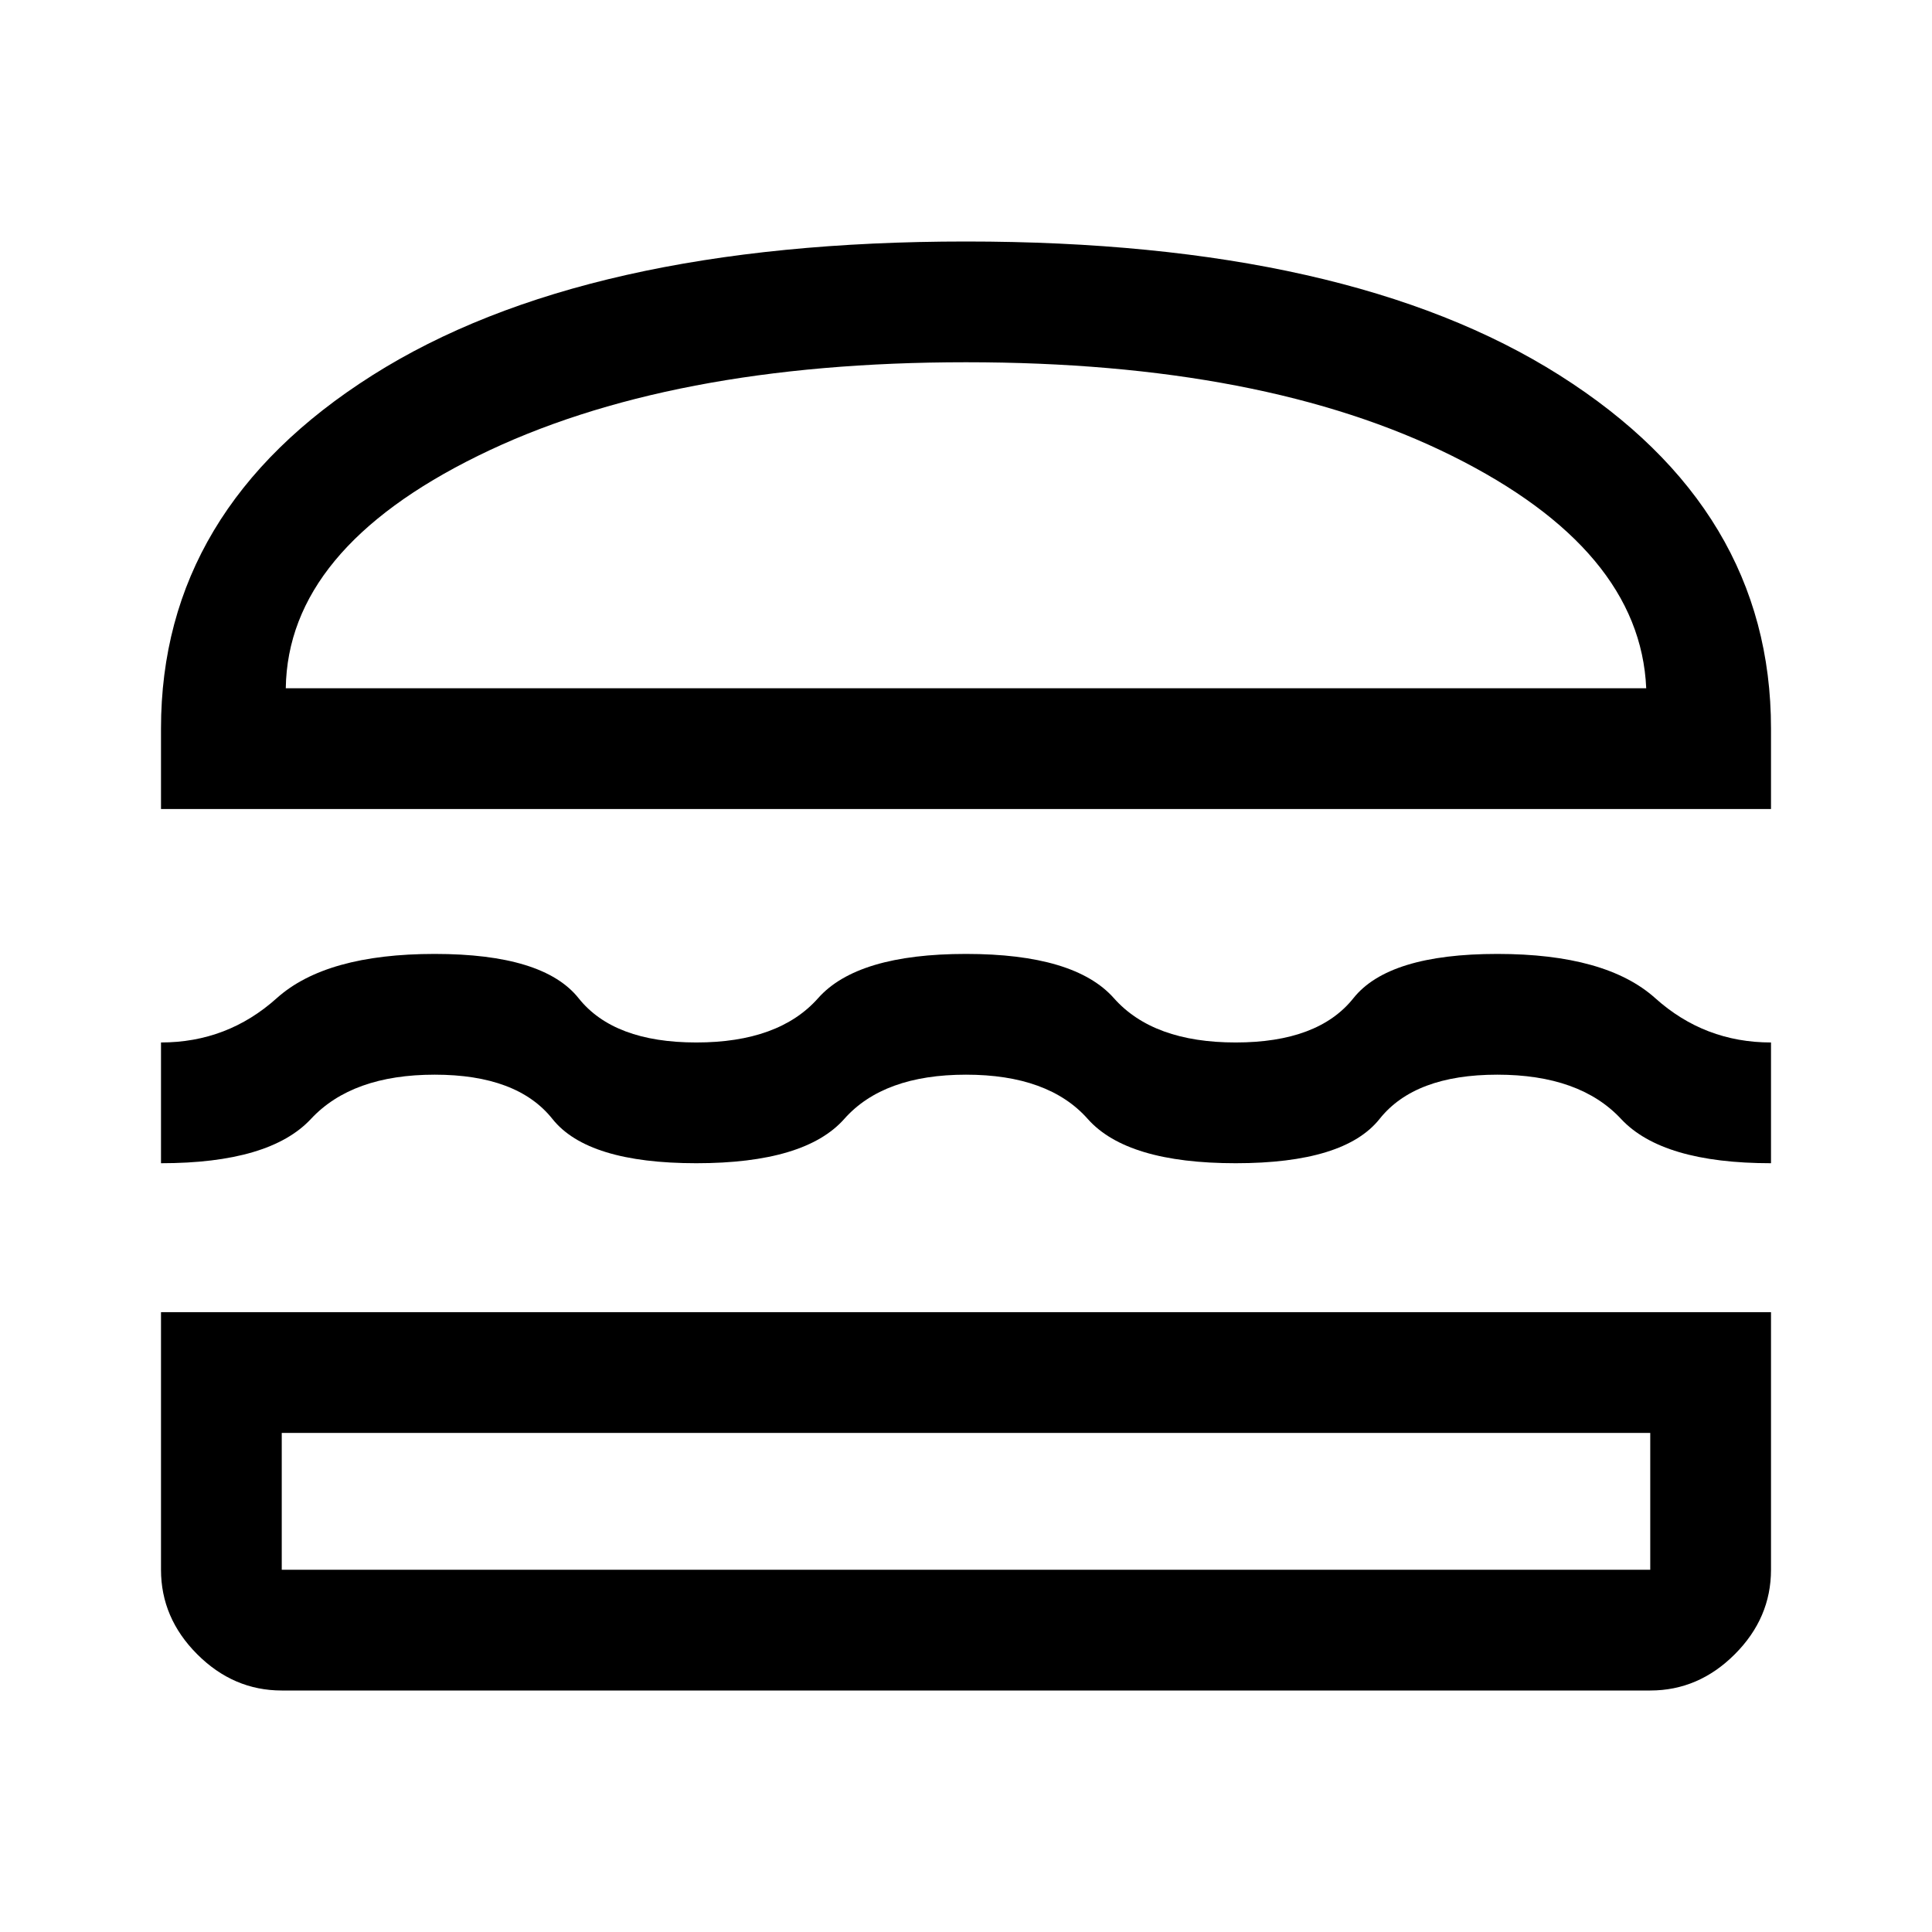
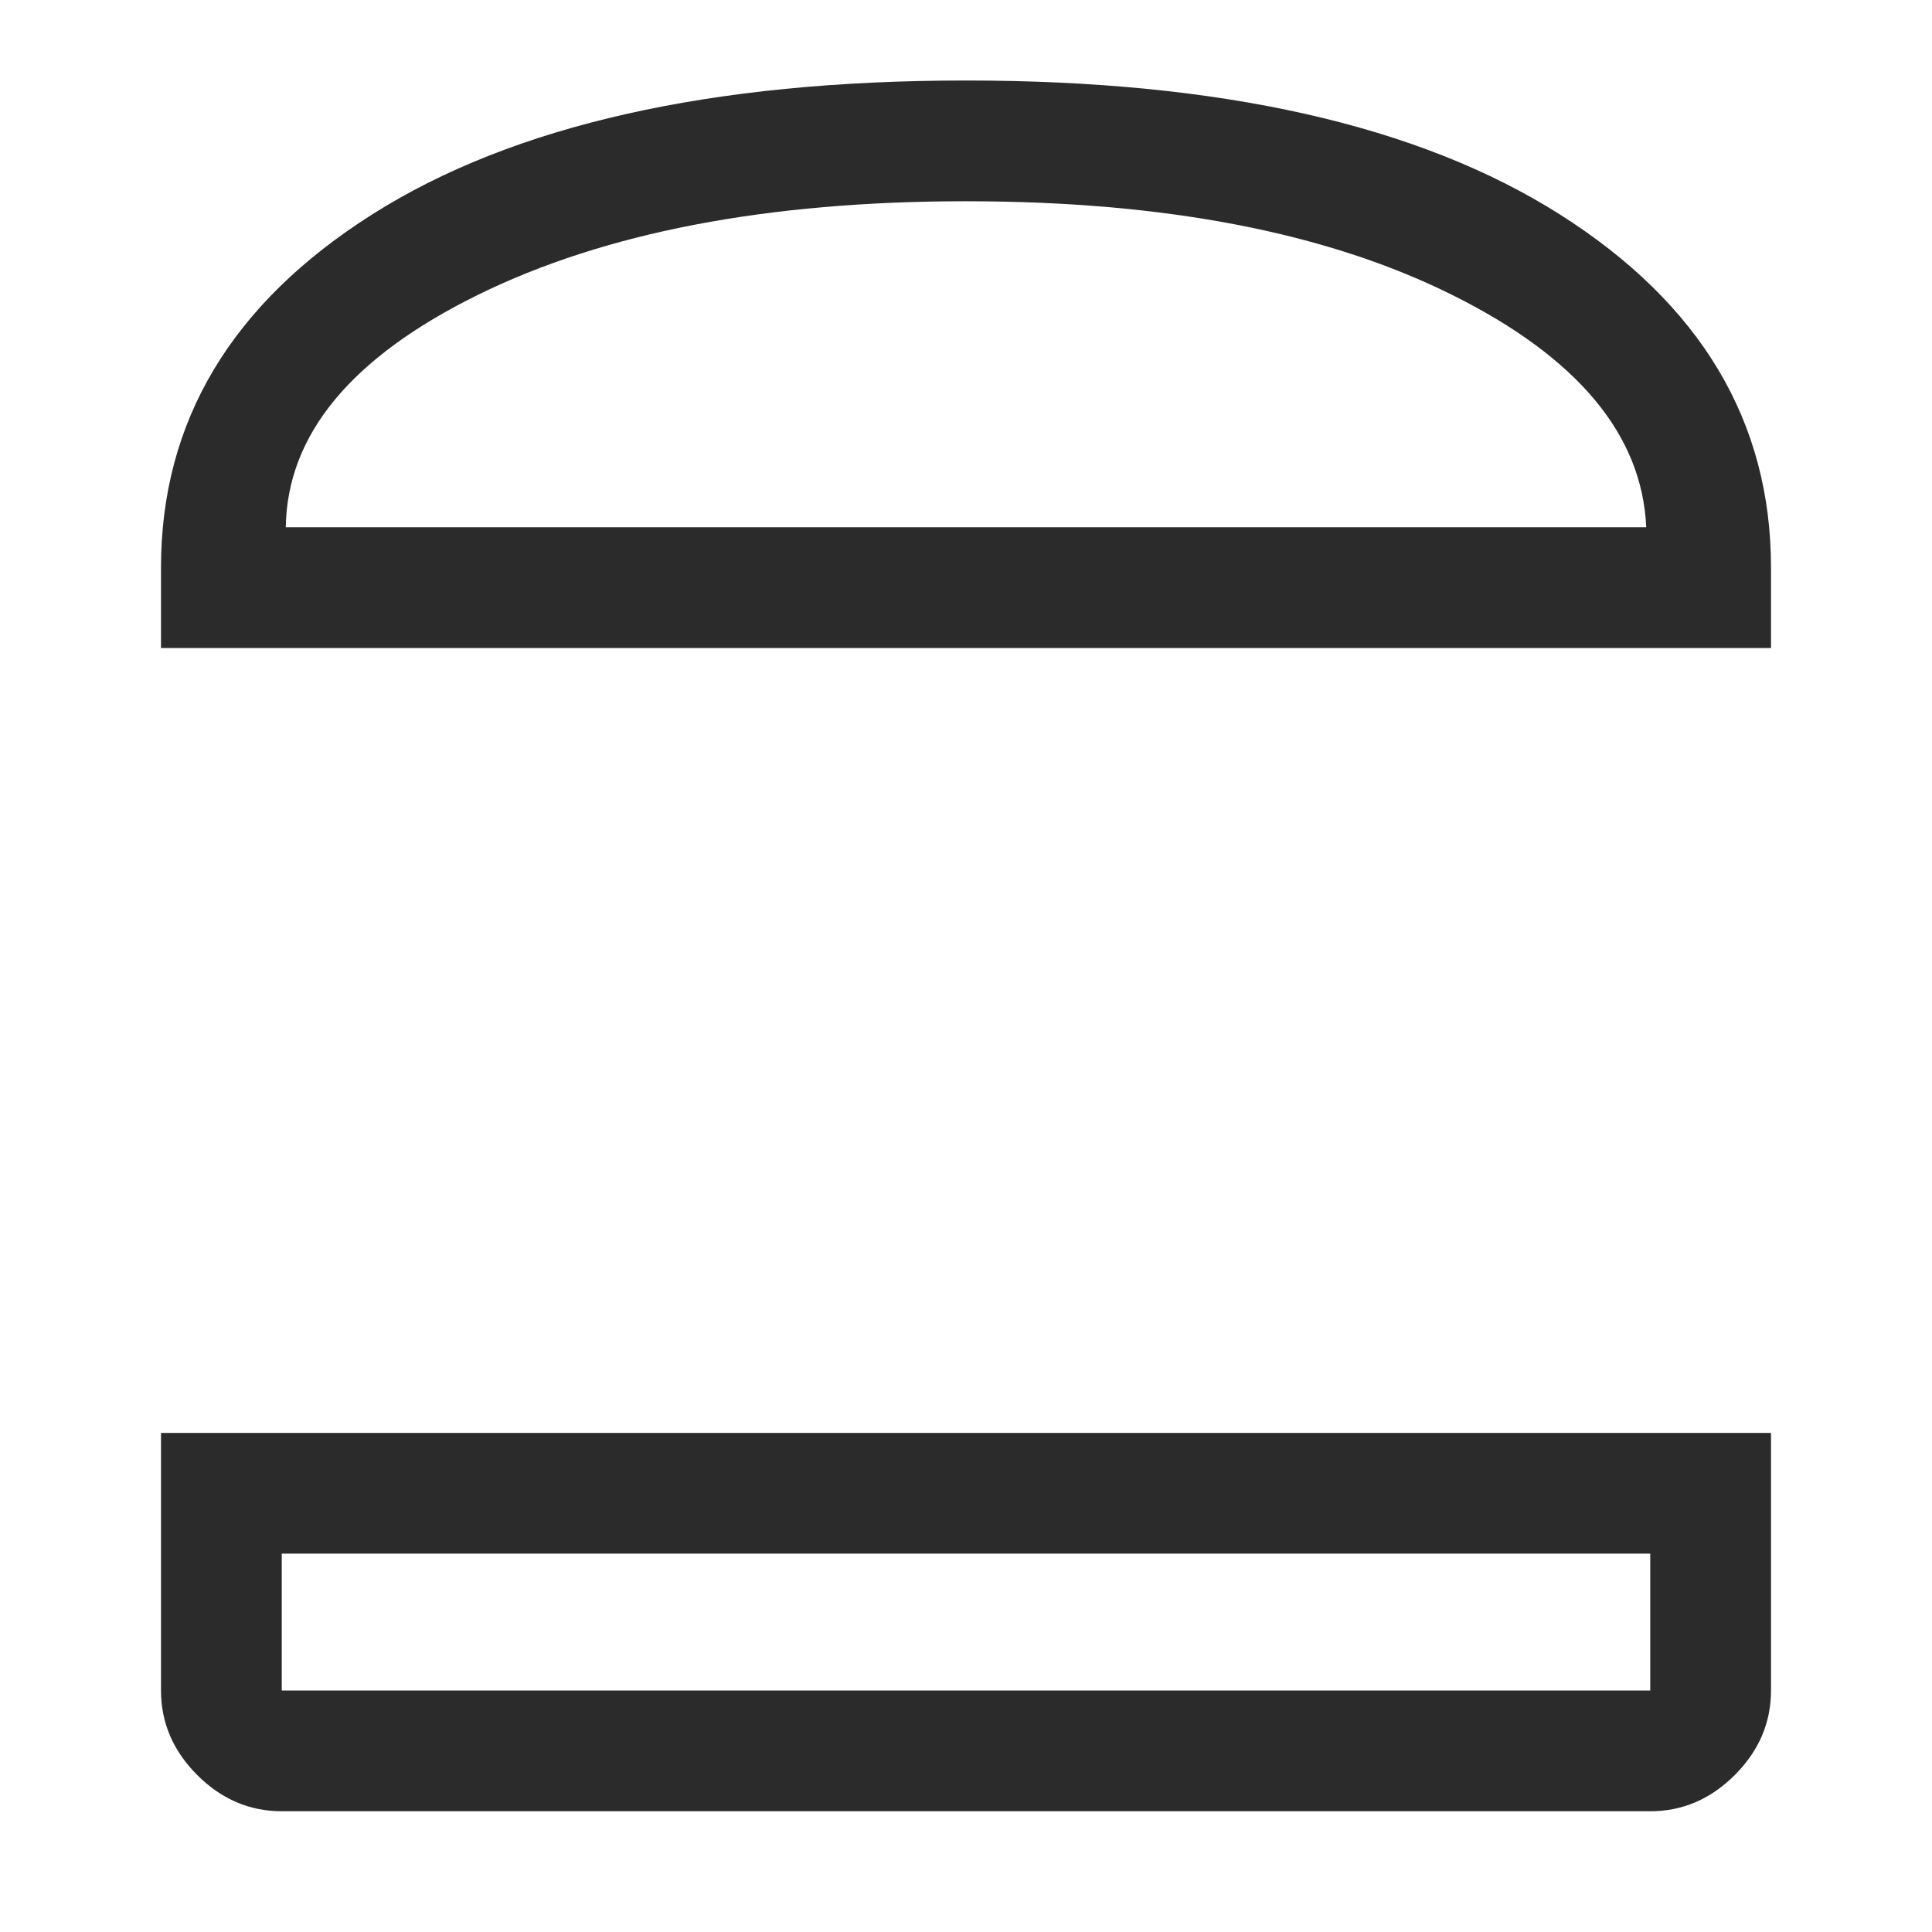
- <svg xmlns="http://www.w3.org/2000/svg" height="48" width="48">
-   <path d="M4 20.1v-2q0-5.45 5.25-8.775T24 6q9.5 0 14.75 3.325T44 18.1v2Zm3.1-3h33.8q-.15-3.45-4.825-5.775T24 9q-7.4 0-12.125 2.325T7.1 17.1ZM4 28.9v-3q1.65 0 2.875-1.1t3.925-1.1q2.7 0 3.575 1.1t2.925 1.1q2.05 0 3.025-1.1.975-1.1 3.675-1.1 2.7 0 3.675 1.1.975 1.1 3.025 1.1t2.925-1.1q.875-1.1 3.575-1.1t3.925 1.1Q42.35 25.9 44 25.9v3q-2.7 0-3.725-1.1T37.2 26.7q-2.05 0-2.925 1.1T30.7 28.9q-2.7 0-3.675-1.1-.975-1.1-3.025-1.1t-3.025 1.1Q20 28.9 17.3 28.9q-2.7 0-3.575-1.1T10.8 26.7q-2.05 0-3.075 1.1Q6.7 28.9 4 28.9ZM7 42q-1.2 0-2.1-.9Q4 40.2 4 39v-6.4h40V39q0 1.2-.9 2.1-.9.9-2.1.9Zm0-3h34v-3.4H7V39Zm0-3.4h34Zm.1-18.5h33.8Z" />
+ <svg xmlns="http://www.w3.org/2000/svg" width="48" height="48" viewBox="0 0 48 48" fill="none">
+   <g style="mix-blend-mode:overlay">
+     <path d="M6 31.5V28.5H42V31.5H6ZM6 23V20H24H42V23H6Z" fill="#2B2B2B" />
+   </g>
+   <path d="M4 16.1V14.1C4 10.467 5.75 7.542 9.25 5.325C12.75 3.108 17.667 2 24 2C30.333 2 35.25 3.108 38.75 5.325C42.25 7.542 44 10.467 44 14.1V16.1H4ZM7.1 13.1H40.9C40.8 10.8 39.192 8.875 36.075 7.325C32.958 5.775 28.933 5 24 5C19.067 5 15.025 5.775 11.875 7.325C8.725 8.875 7.133 10.8 7.1 13.1ZM7 45C6.2 45 5.5 44.7 4.9 44.1C4.3 43.5 4 42.8 4 42V35.6H44V42C44 42.8 43.7 43.5 43.1 44.1C42.5 44.7 41.8 45 41 45H7ZM7 42H41V38.6H7V42Z" fill="#2B2B2B" />
</svg>
